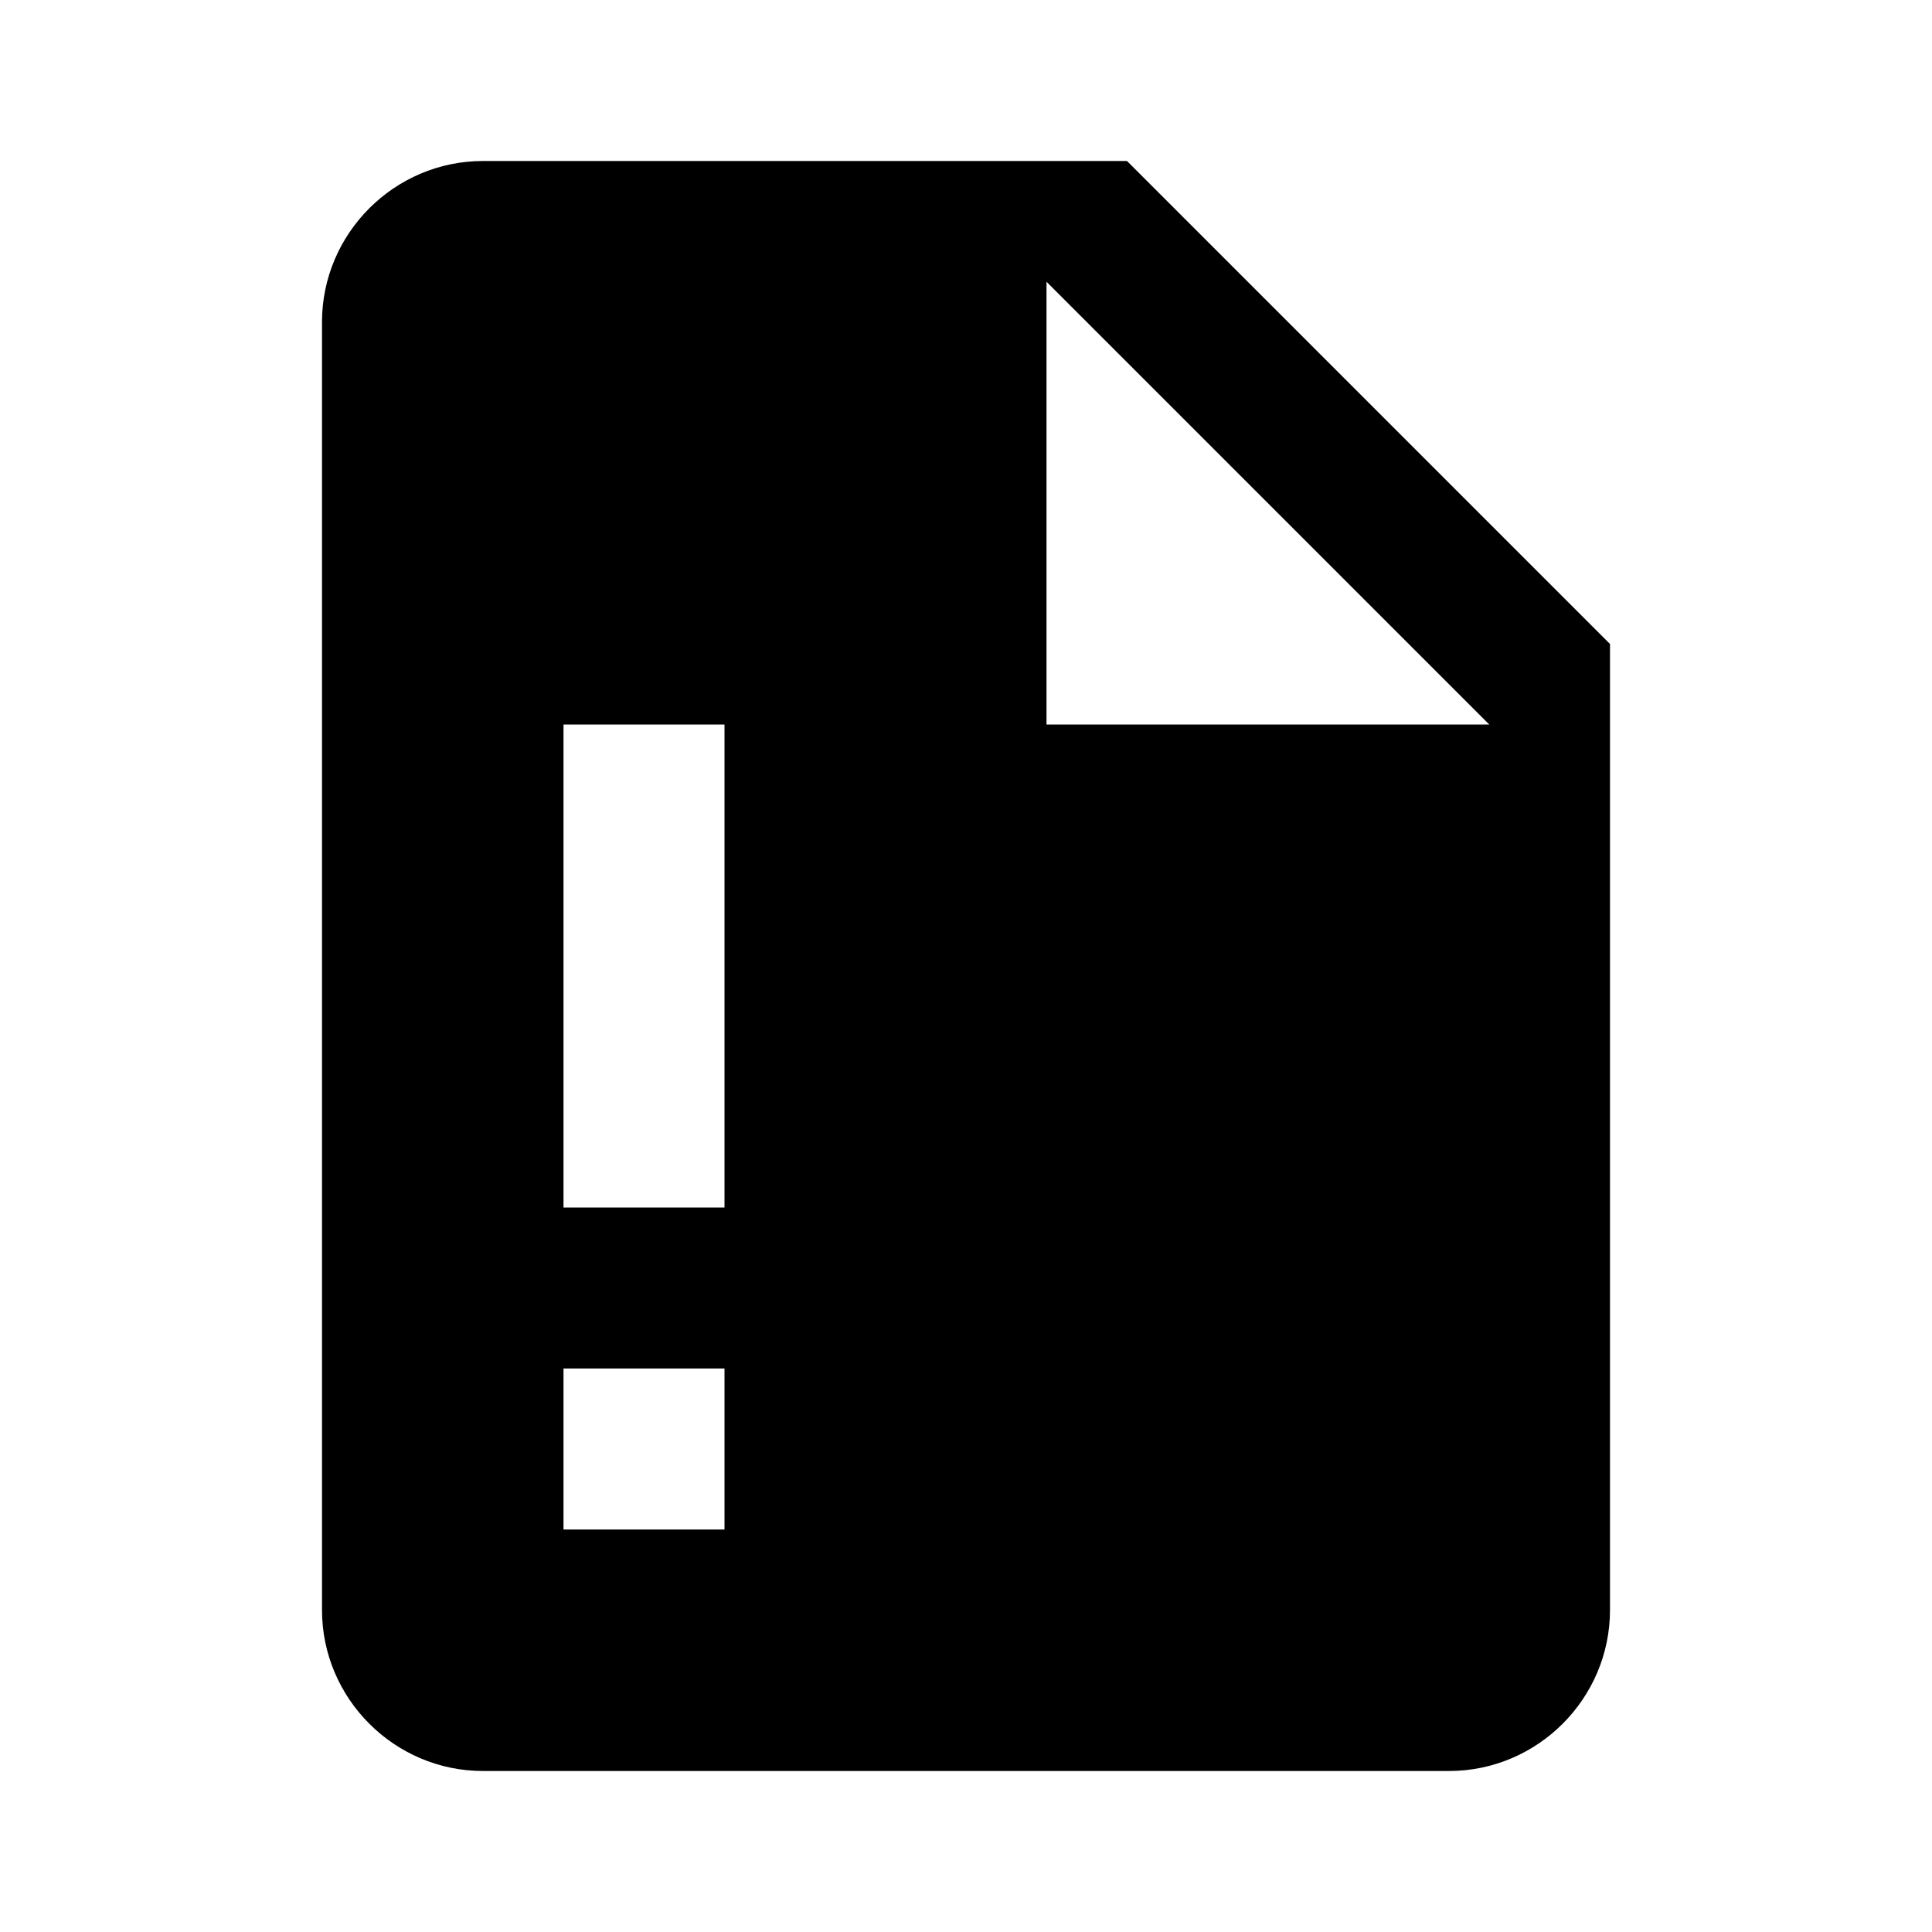
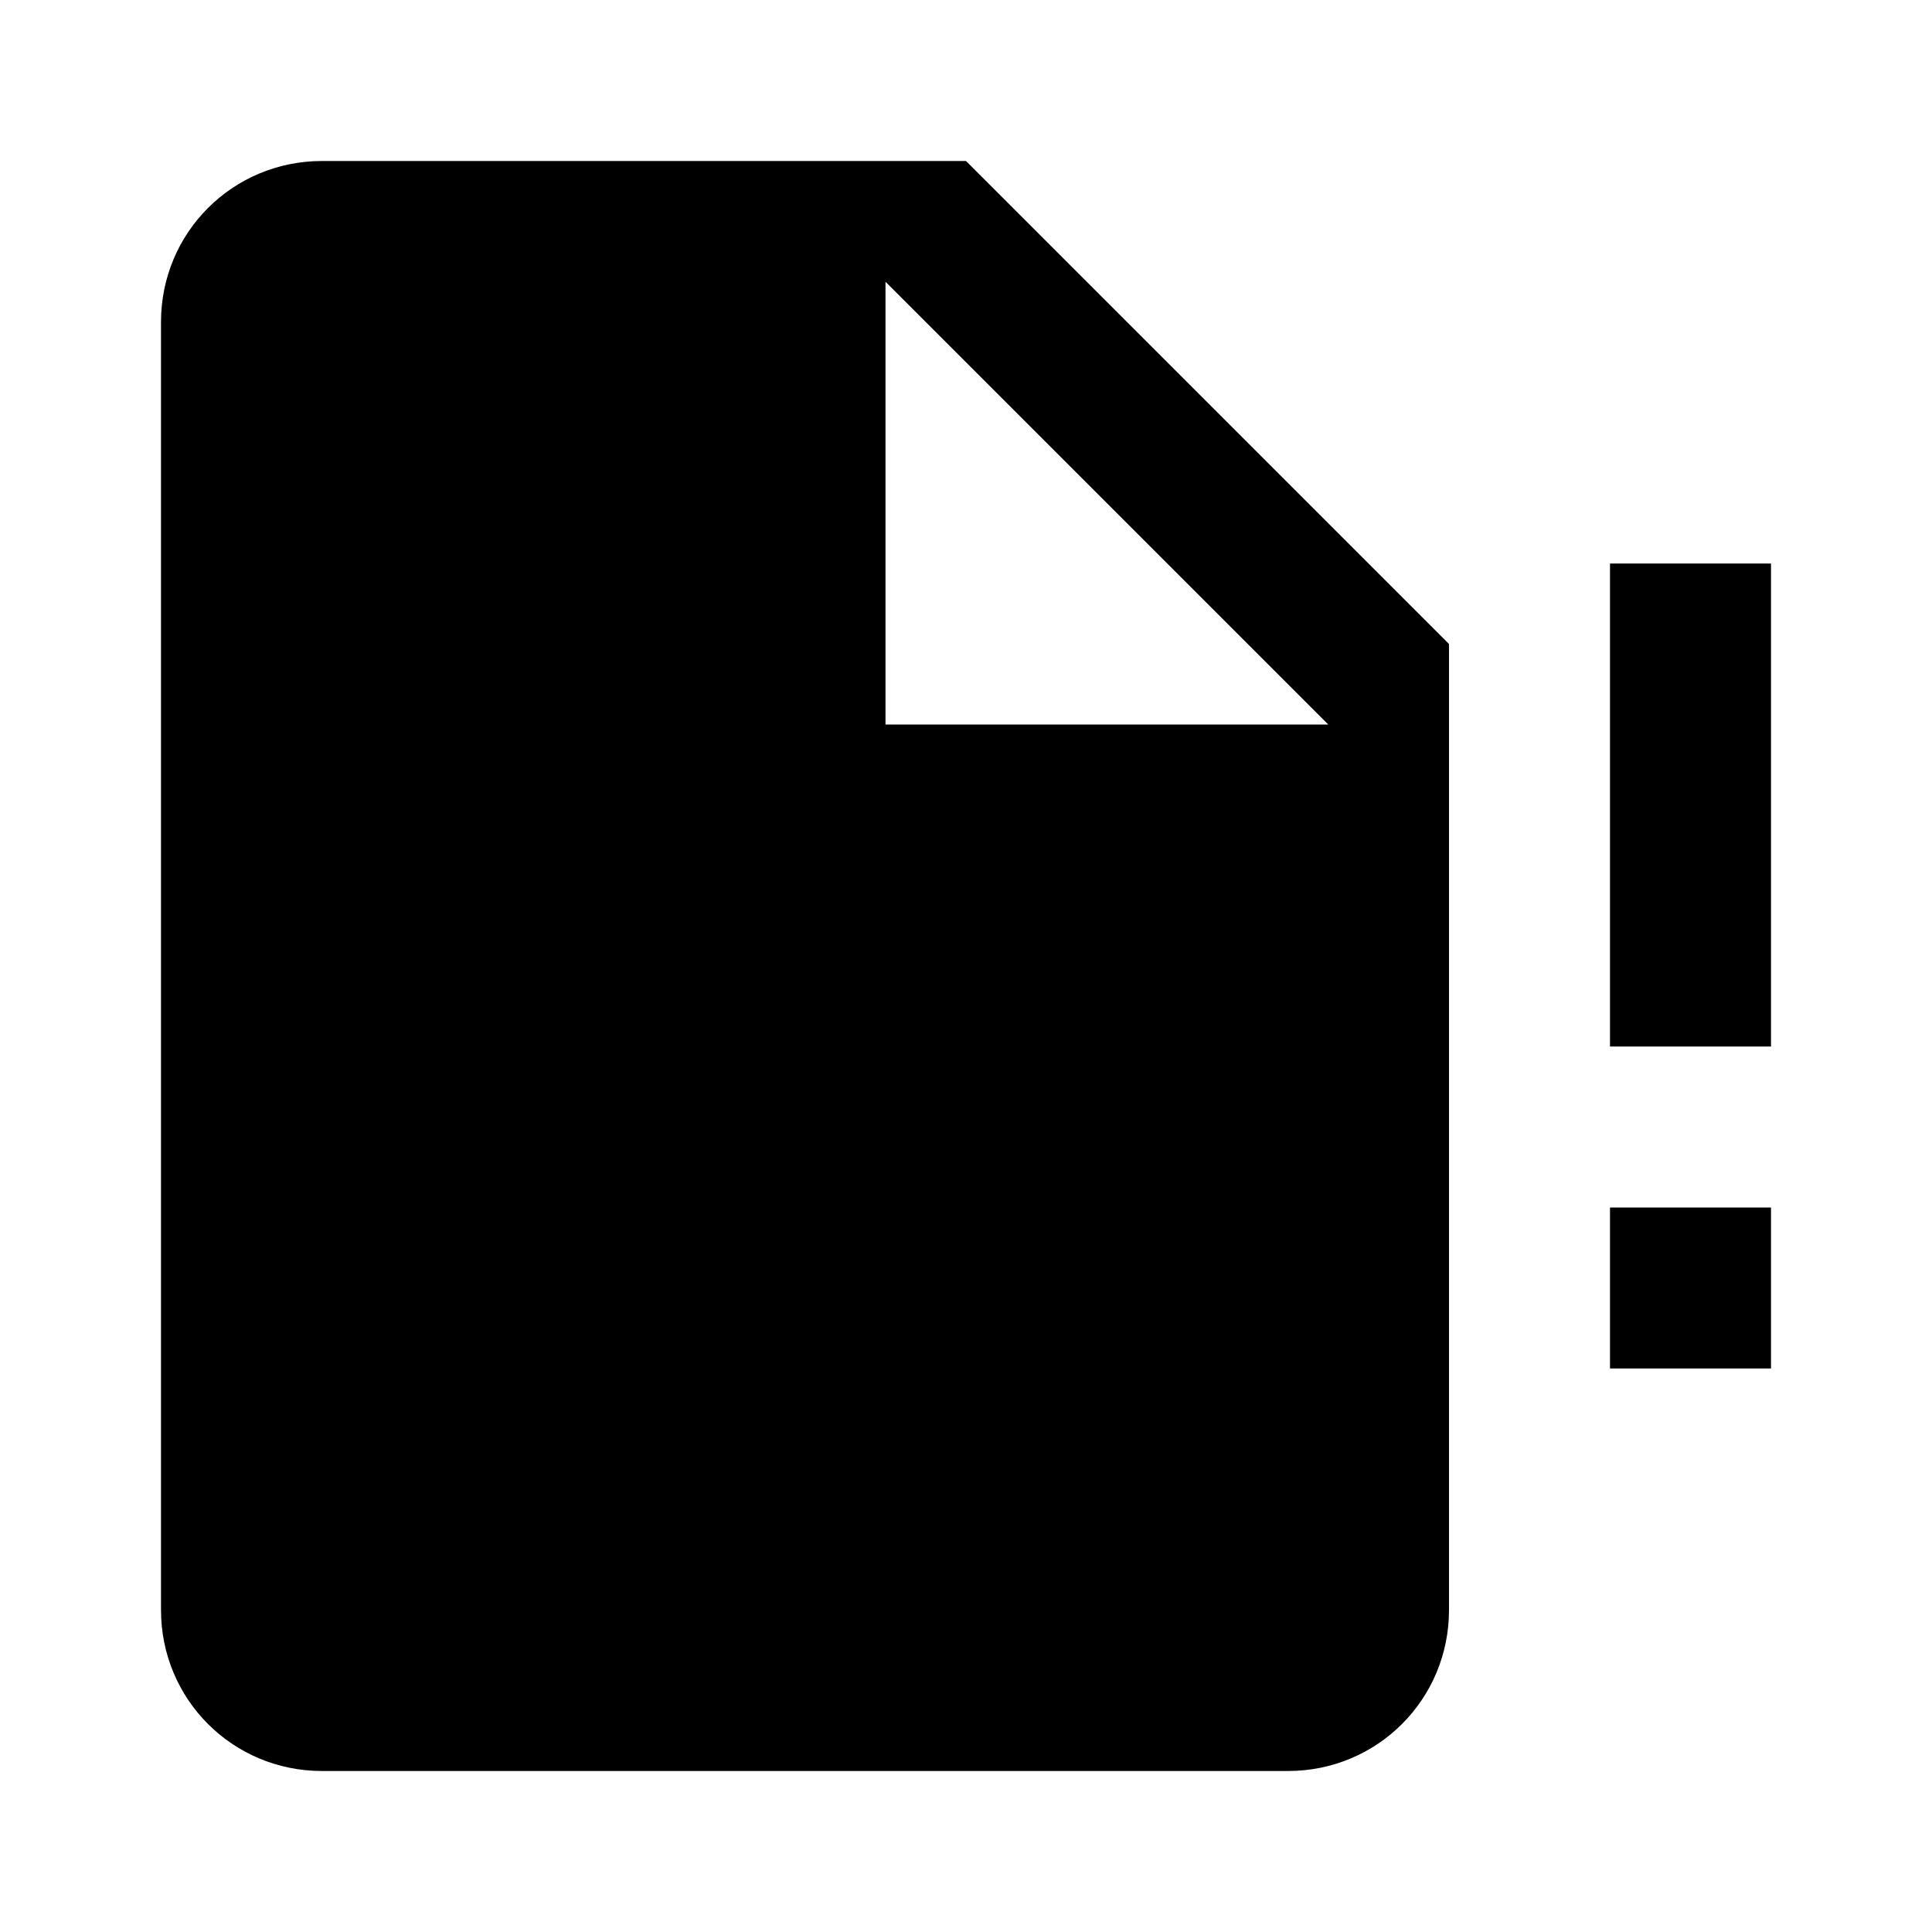
<svg xmlns="http://www.w3.org/2000/svg" version="1.1" id="mdi-file-alert" width="24" height="24" viewBox="0 0 24 24">
-   <path d="M14 2H6C4.9 2 4 2.9 4 4V20C4 21.1 4.9 22 6 22H18C19.1 22 20 21.1 20 20V8L14 2M9 19H7V17H9M9 15H7V9H9M13 9V3.5L18.5 9H13Z" />
+   <path d="M20 17H22V15H20V17M20 7V13H22V7M4 2C2.89 2 2 2.89 2 4V20C2 21.11 2.89 22 4 22H16C17.11 22 18 21.11 18 20V8L12 2M11 3.5L16.5 9H11Z" />
</svg>
